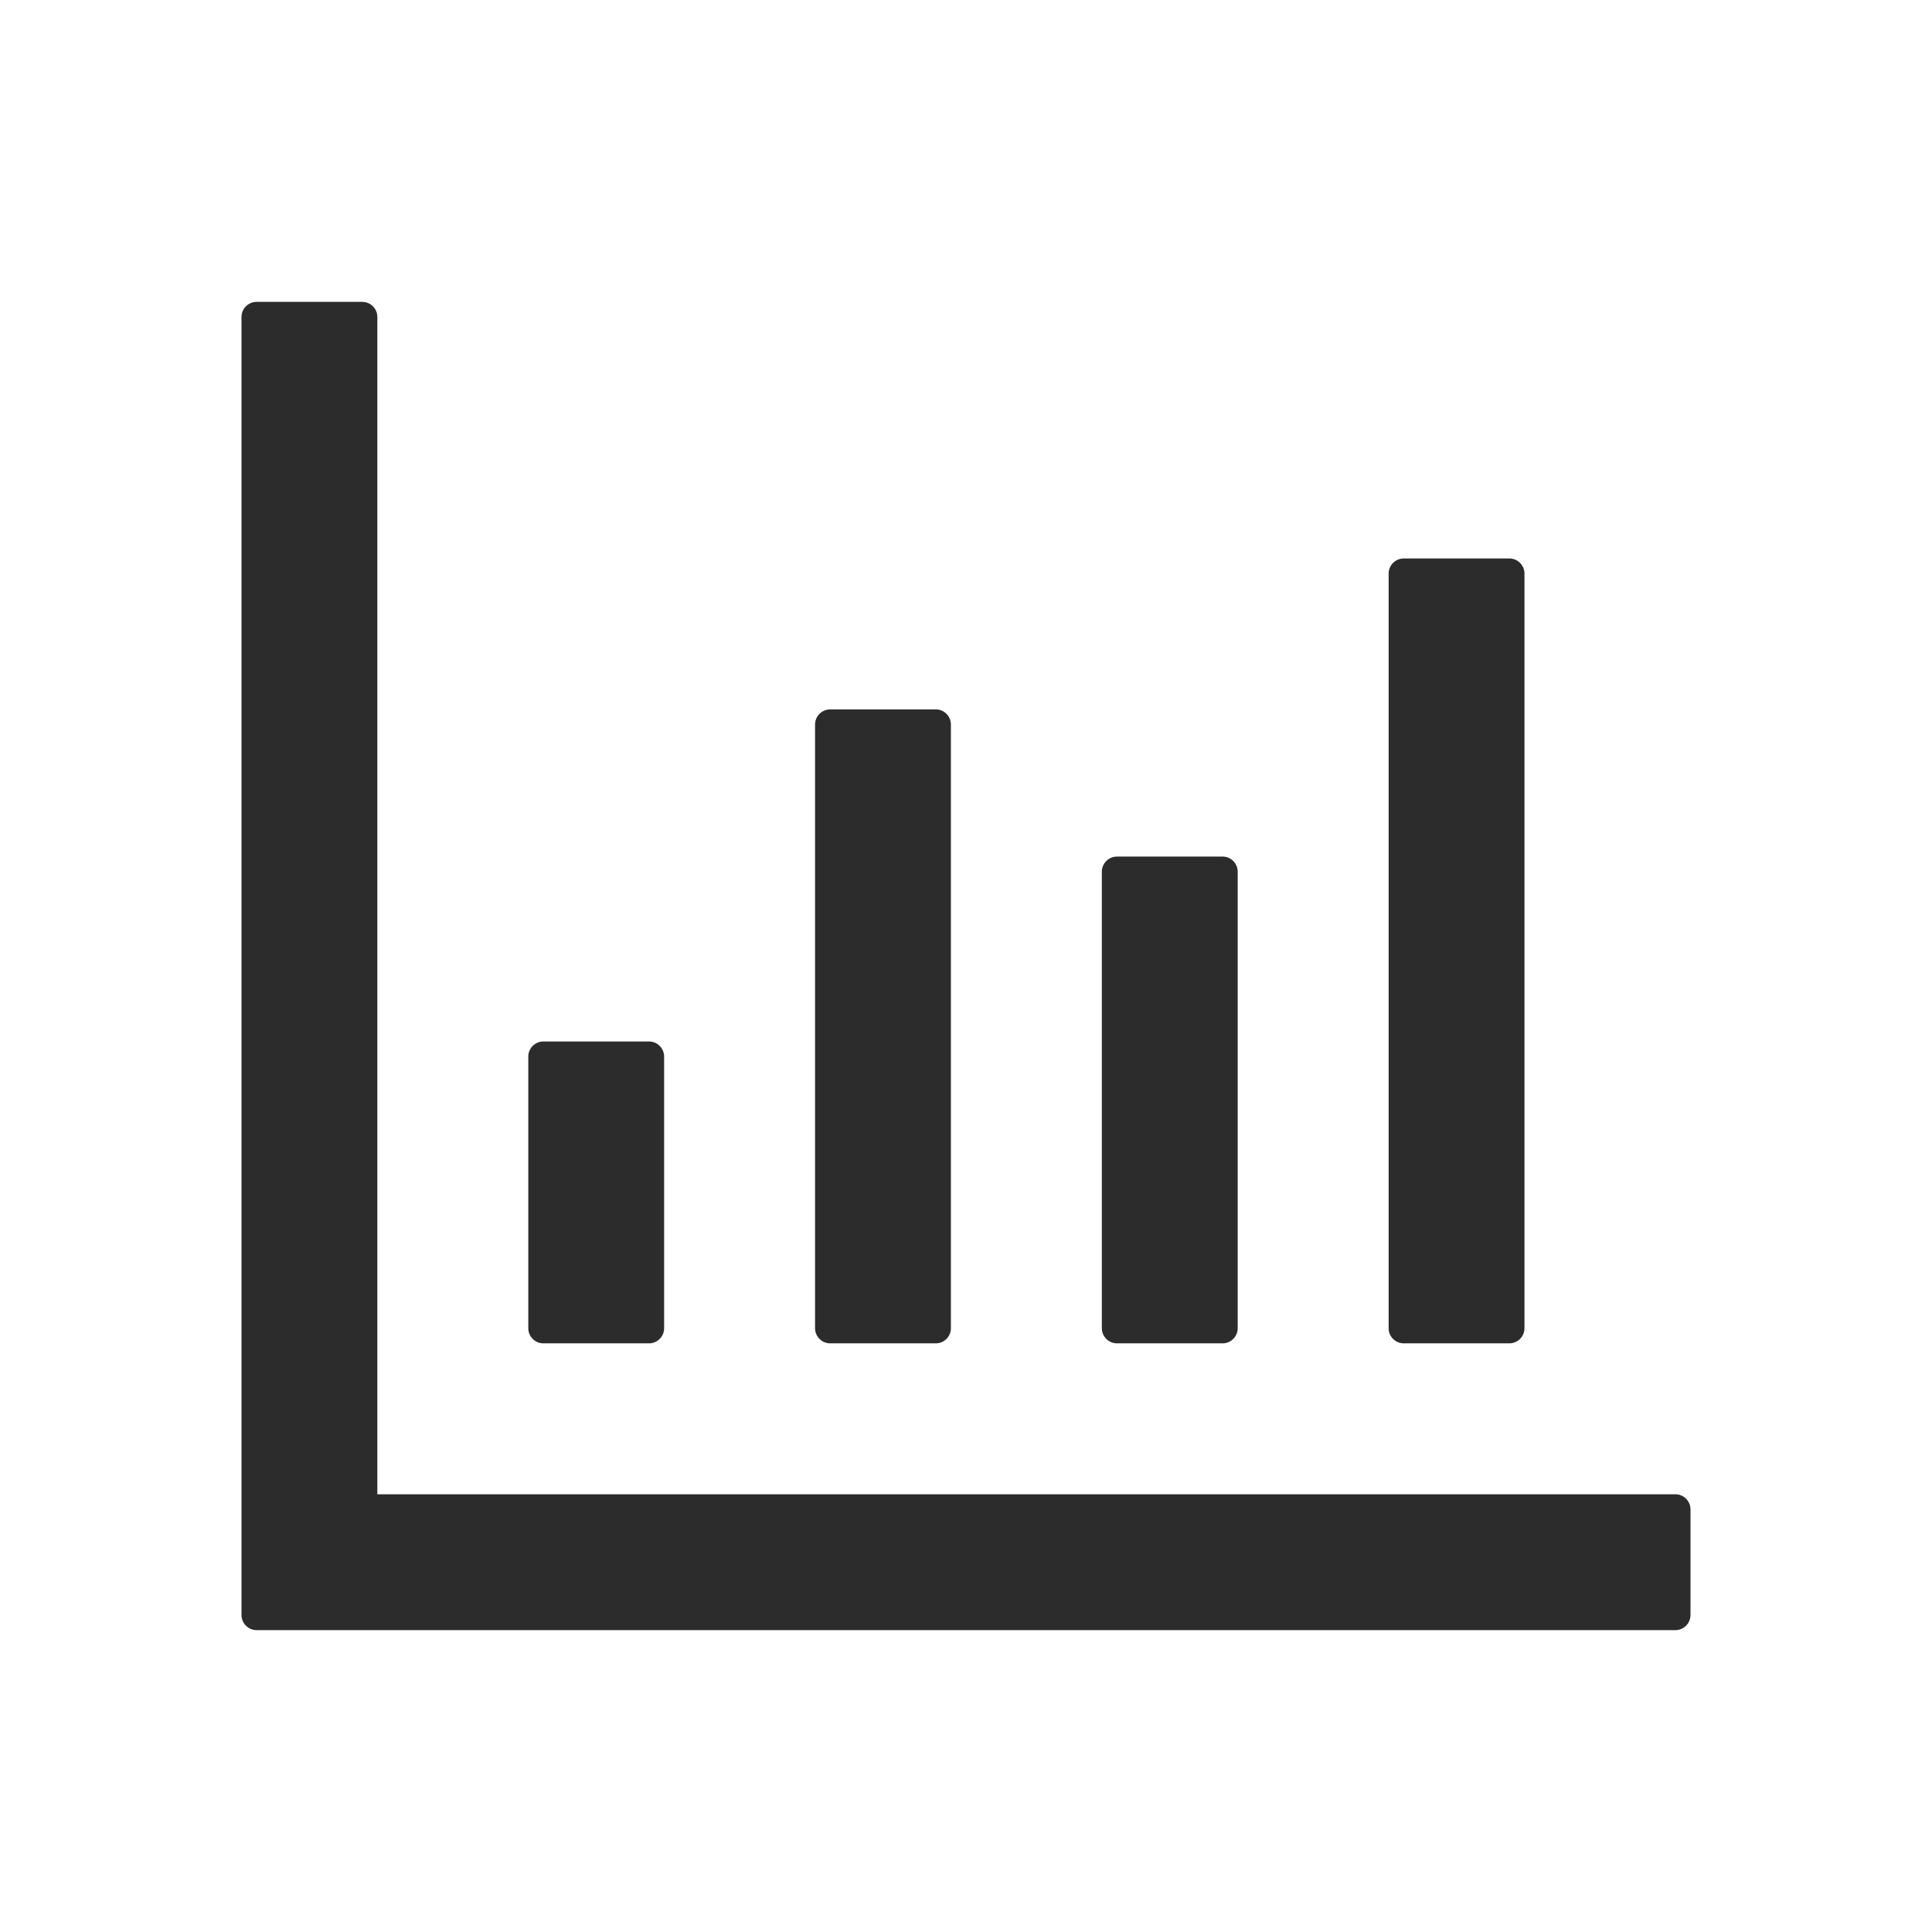
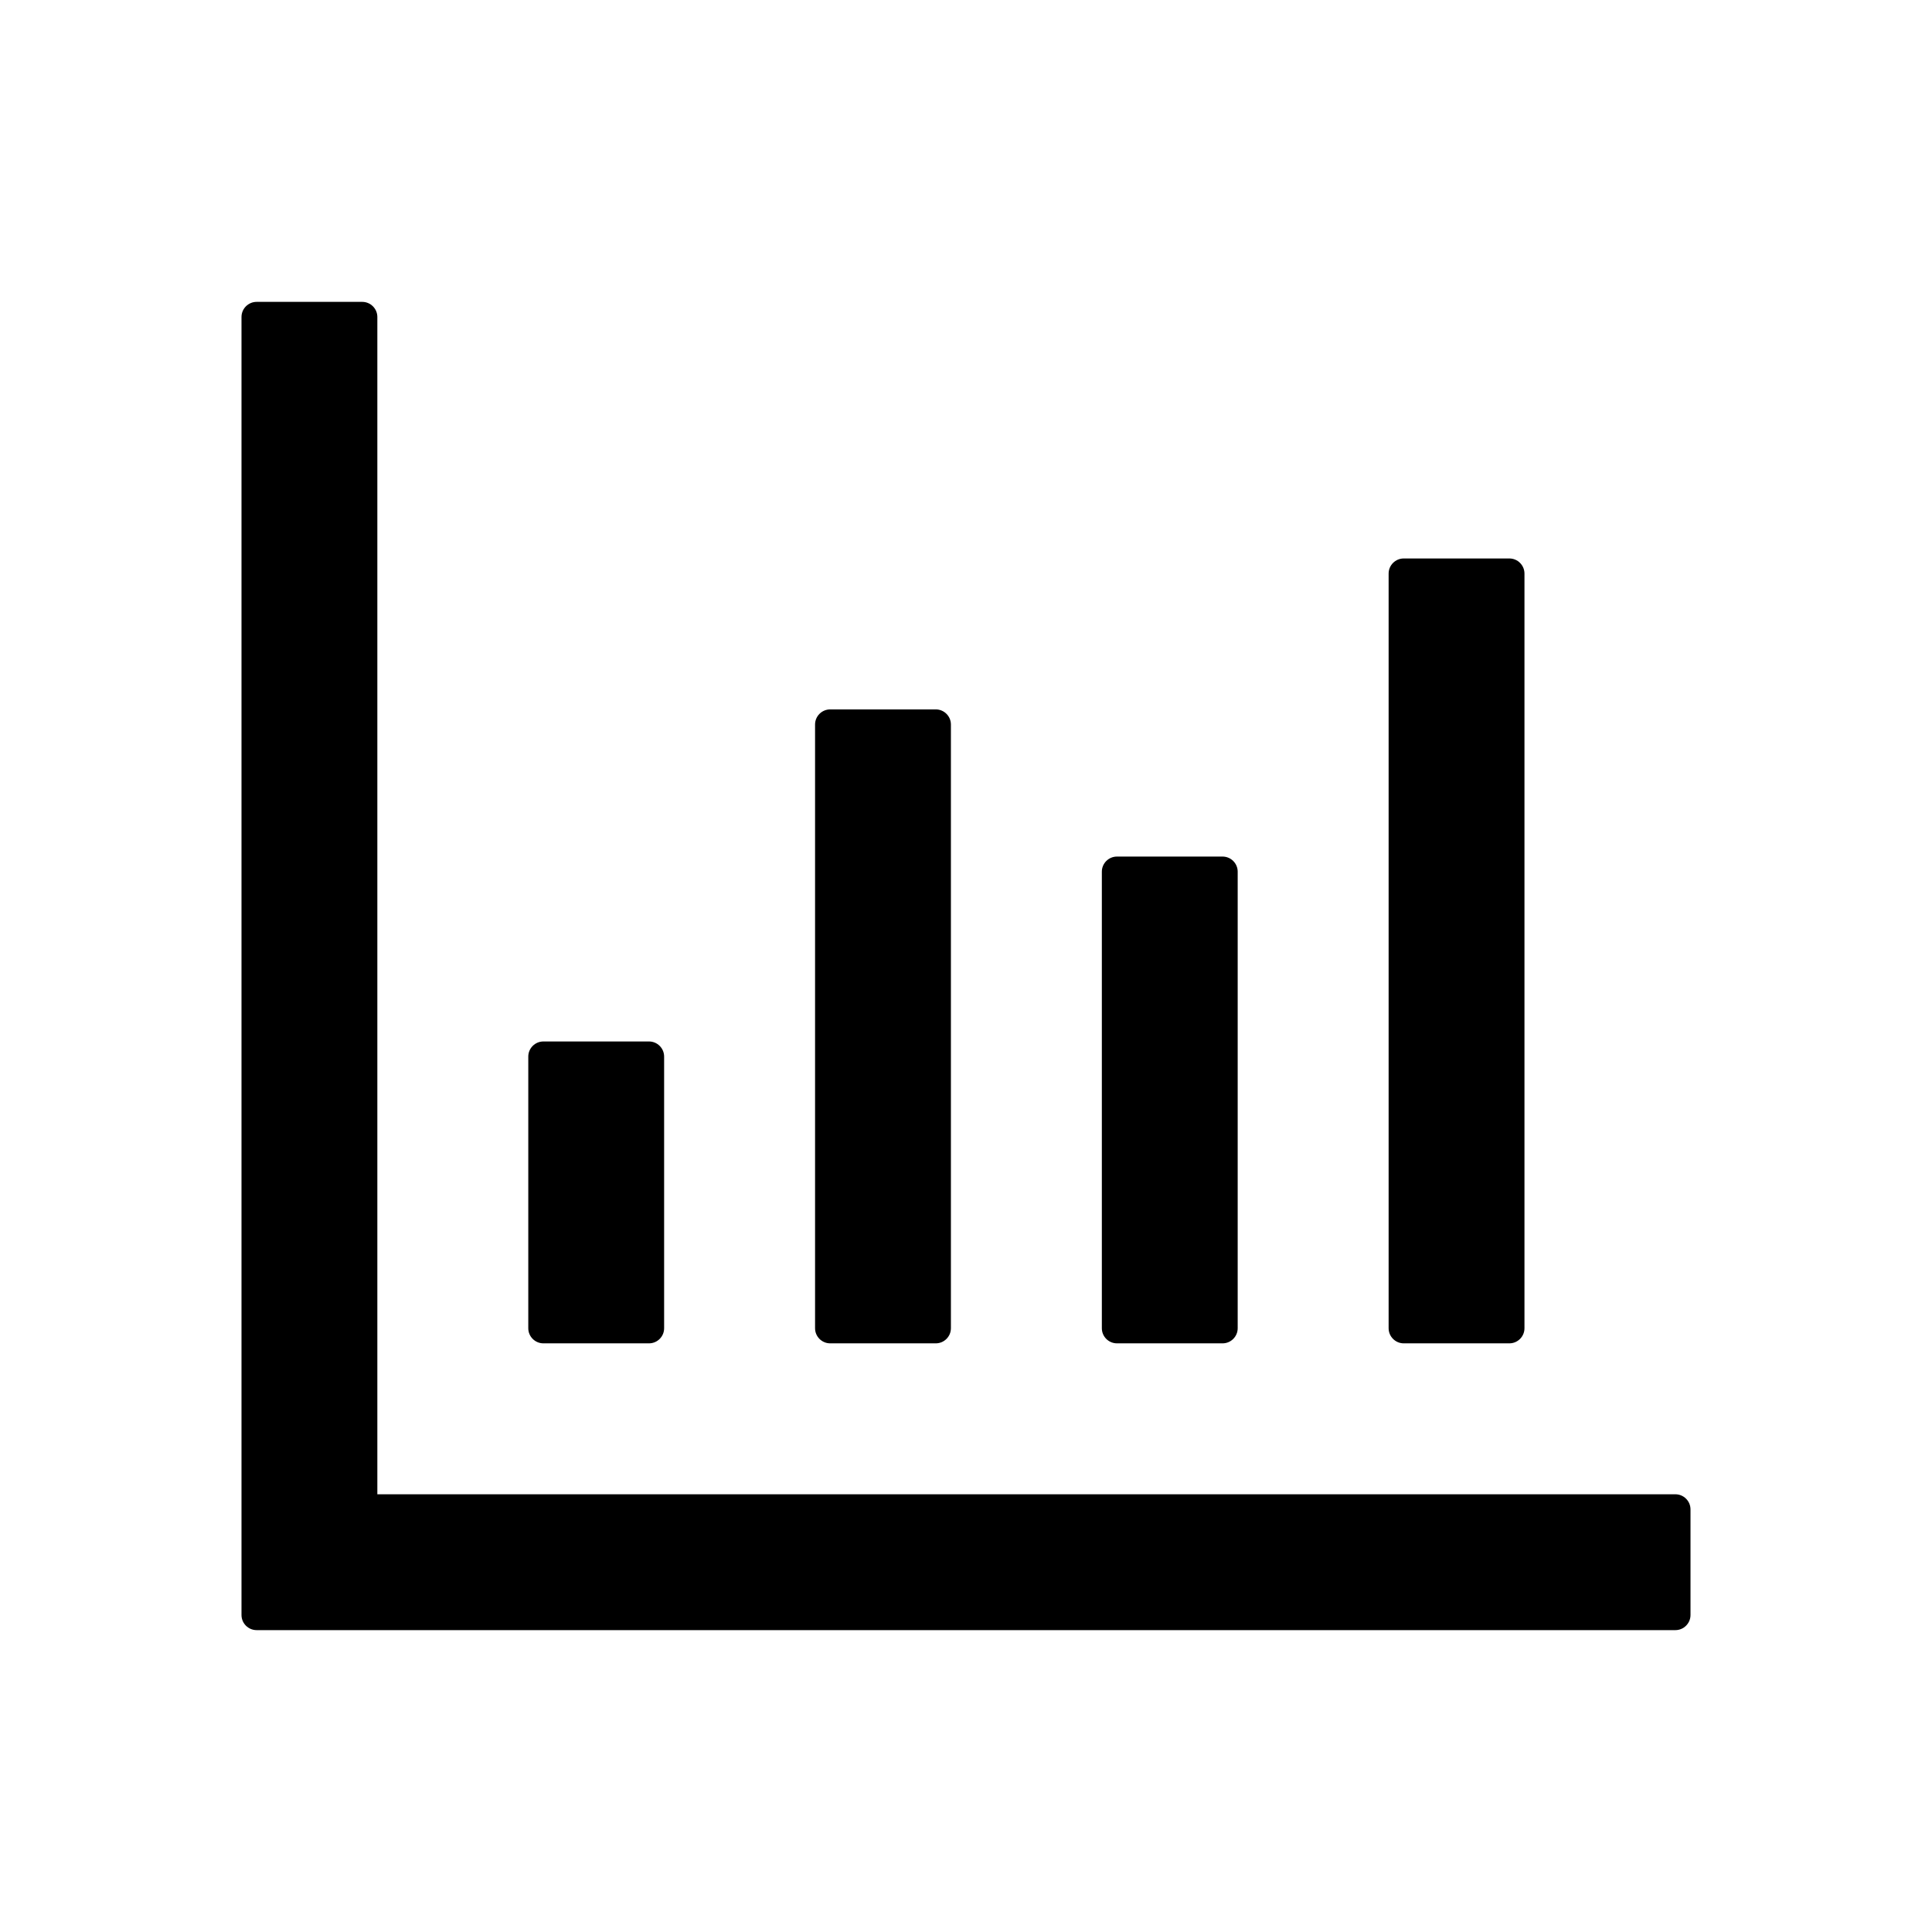
<svg xmlns="http://www.w3.org/2000/svg" class="icon" width="200px" height="200.00px" viewBox="0 0 1024 1024" version="1.1">
-   <path fill="#2c2c2c" d="M888 792H200V168c0-4.4-3.6-8-8-8h-56c-4.4 0-8 3.6-8 8v688c0 4.4 3.6 8 8 8h752c4.4 0 8-3.6 8-8v-56c0-4.4-3.6-8-8-8zM288 712h56c4.4 0 8-3.6 8-8V560c0-4.4-3.6-8-8-8h-56c-4.4 0-8 3.6-8 8v144c0 4.4 3.6 8 8 8zM440 712h56c4.4 0 8-3.6 8-8V384c0-4.4-3.6-8-8-8h-56c-4.4 0-8 3.6-8 8v320c0 4.4 3.6 8 8 8zM592 712h56c4.4 0 8-3.6 8-8V462c0-4.4-3.6-8-8-8h-56c-4.4 0-8 3.6-8 8v242c0 4.4 3.6 8 8 8zM744 712h56c4.4 0 8-3.6 8-8V304c0-4.4-3.6-8-8-8h-56c-4.4 0-8 3.6-8 8v400c0 4.4 3.6 8 8 8z" />
+   <path d="M888 792H200V168c0-4.4-3.6-8-8-8h-56c-4.4 0-8 3.6-8 8v688c0 4.4 3.6 8 8 8h752c4.4 0 8-3.6 8-8v-56c0-4.4-3.6-8-8-8zM288 712h56c4.4 0 8-3.6 8-8V560c0-4.4-3.6-8-8-8h-56c-4.4 0-8 3.6-8 8v144c0 4.4 3.6 8 8 8zM440 712h56c4.4 0 8-3.6 8-8V384c0-4.4-3.6-8-8-8h-56c-4.4 0-8 3.6-8 8v320c0 4.4 3.6 8 8 8zM592 712h56c4.4 0 8-3.6 8-8V462c0-4.4-3.6-8-8-8h-56c-4.4 0-8 3.6-8 8v242c0 4.4 3.6 8 8 8zM744 712h56c4.4 0 8-3.6 8-8V304c0-4.4-3.6-8-8-8h-56c-4.4 0-8 3.6-8 8v400c0 4.4 3.6 8 8 8z" />
</svg>
